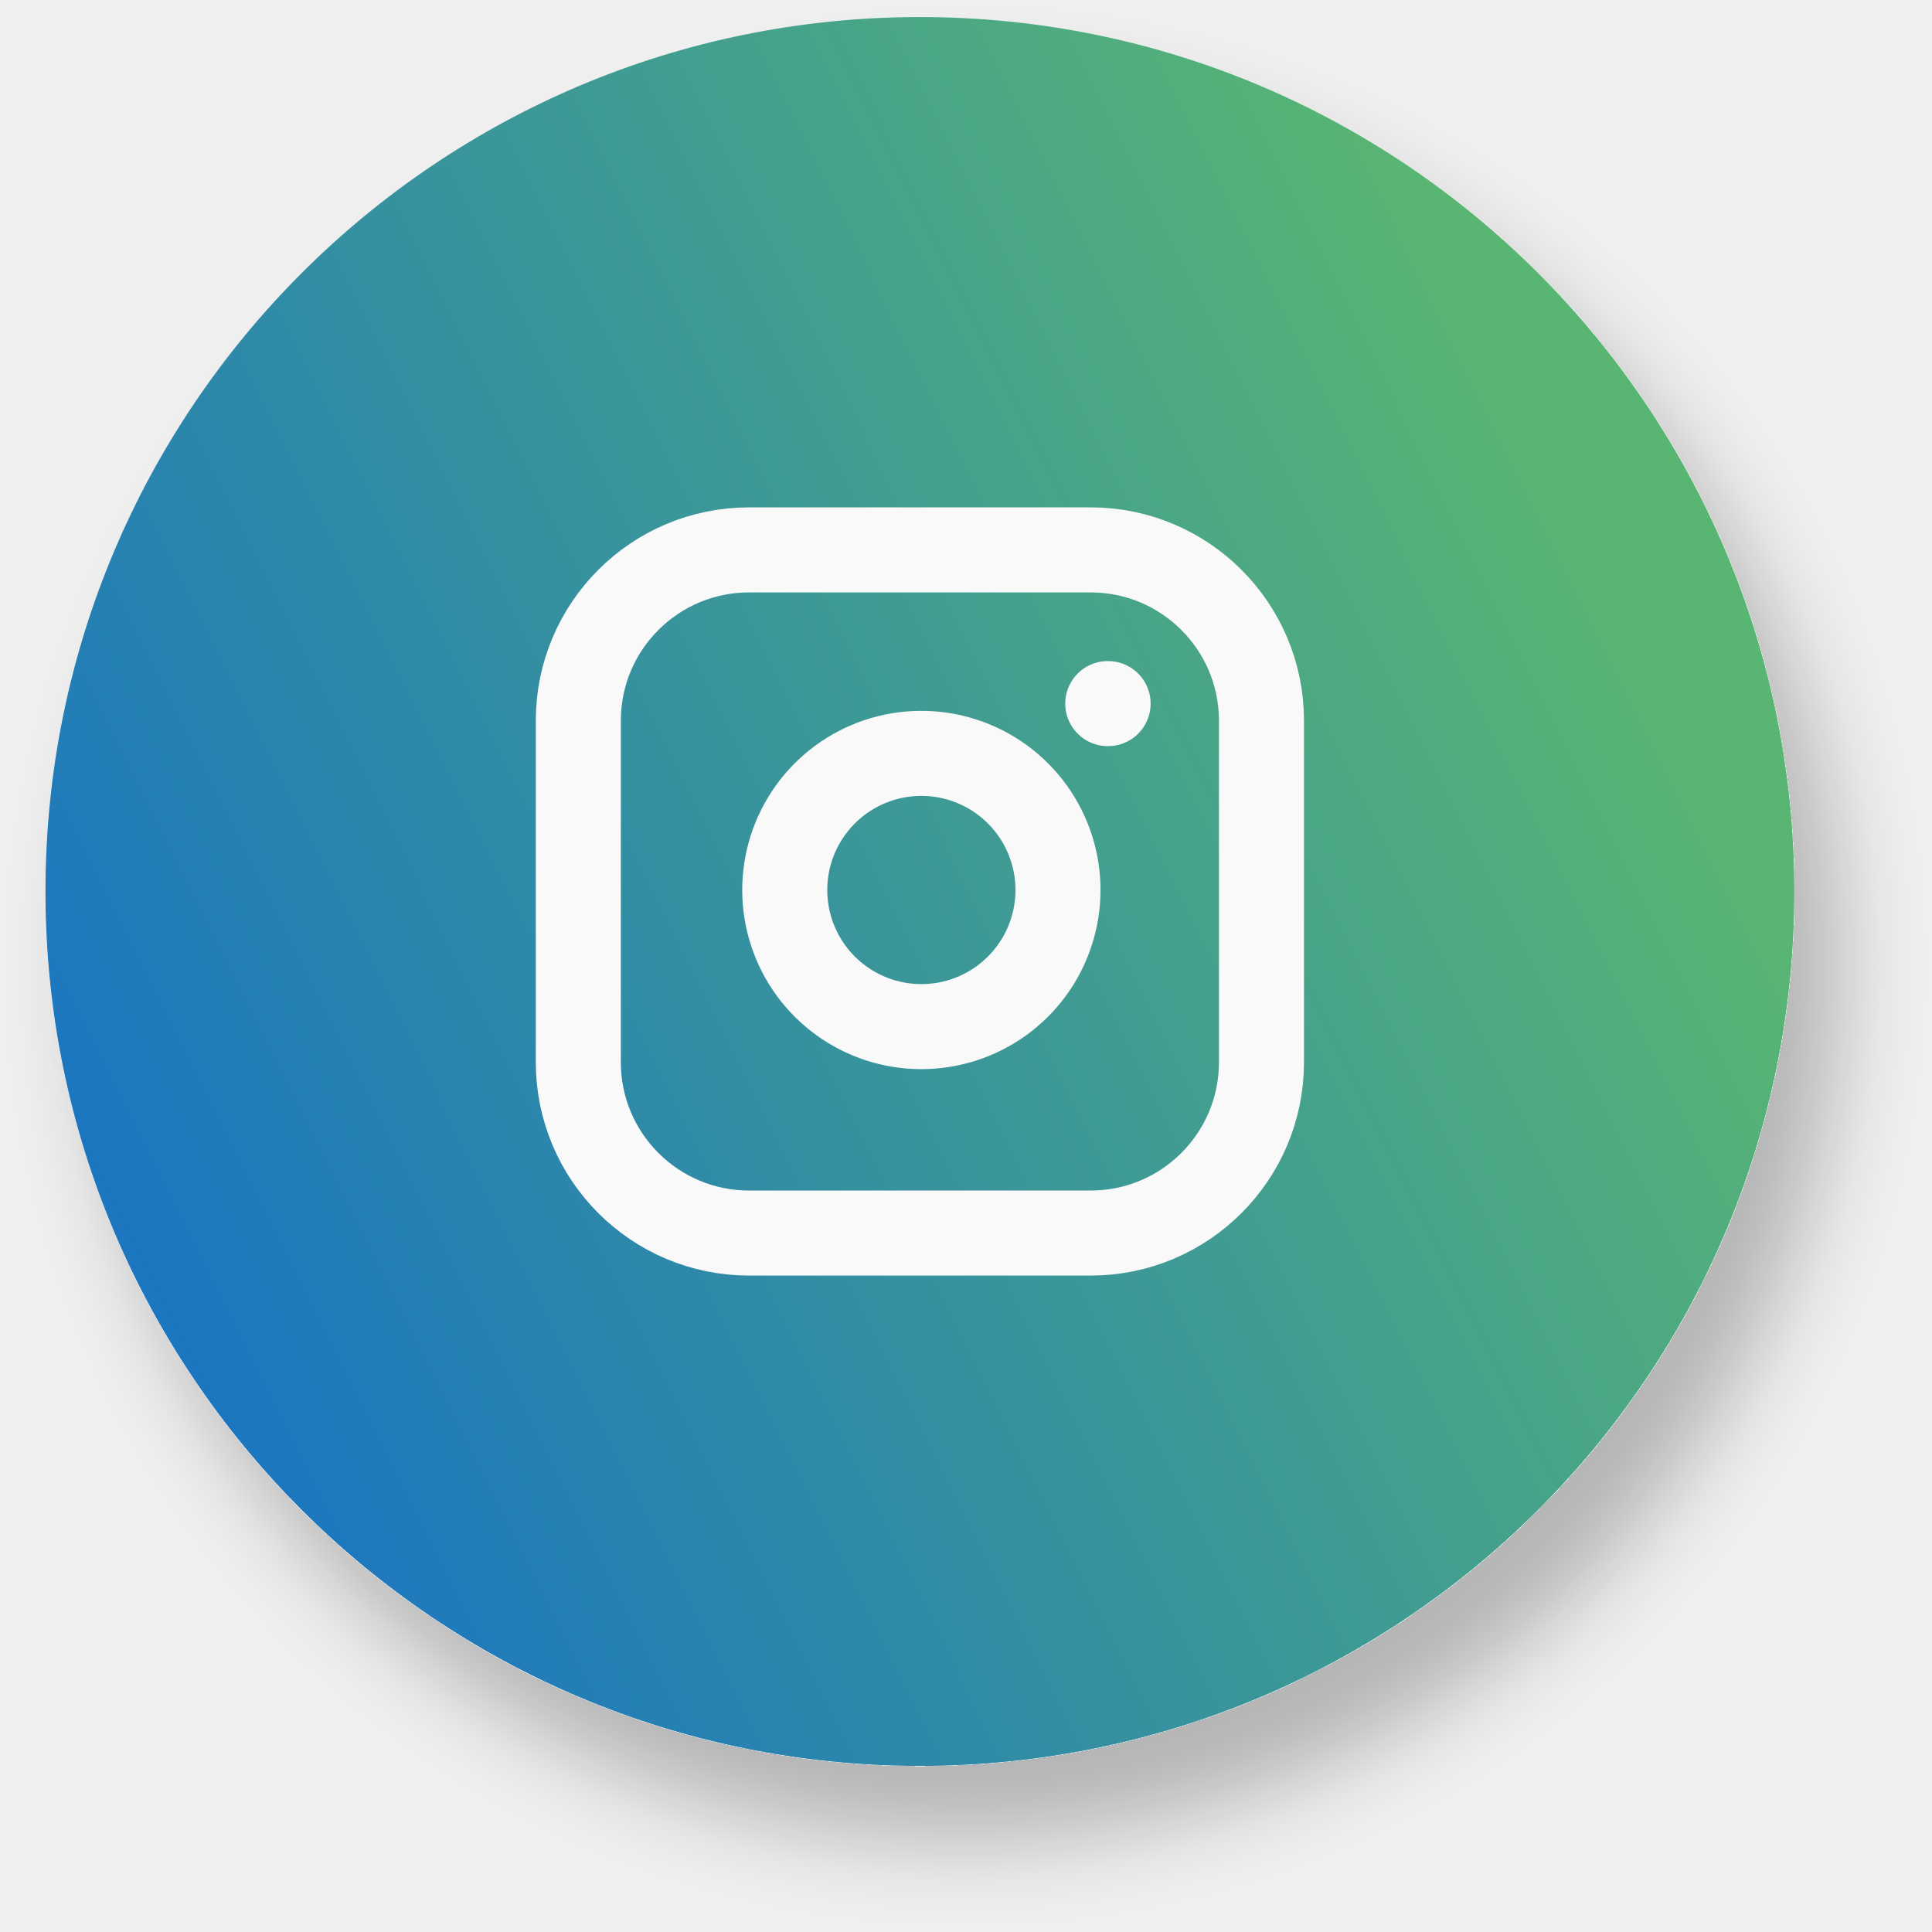
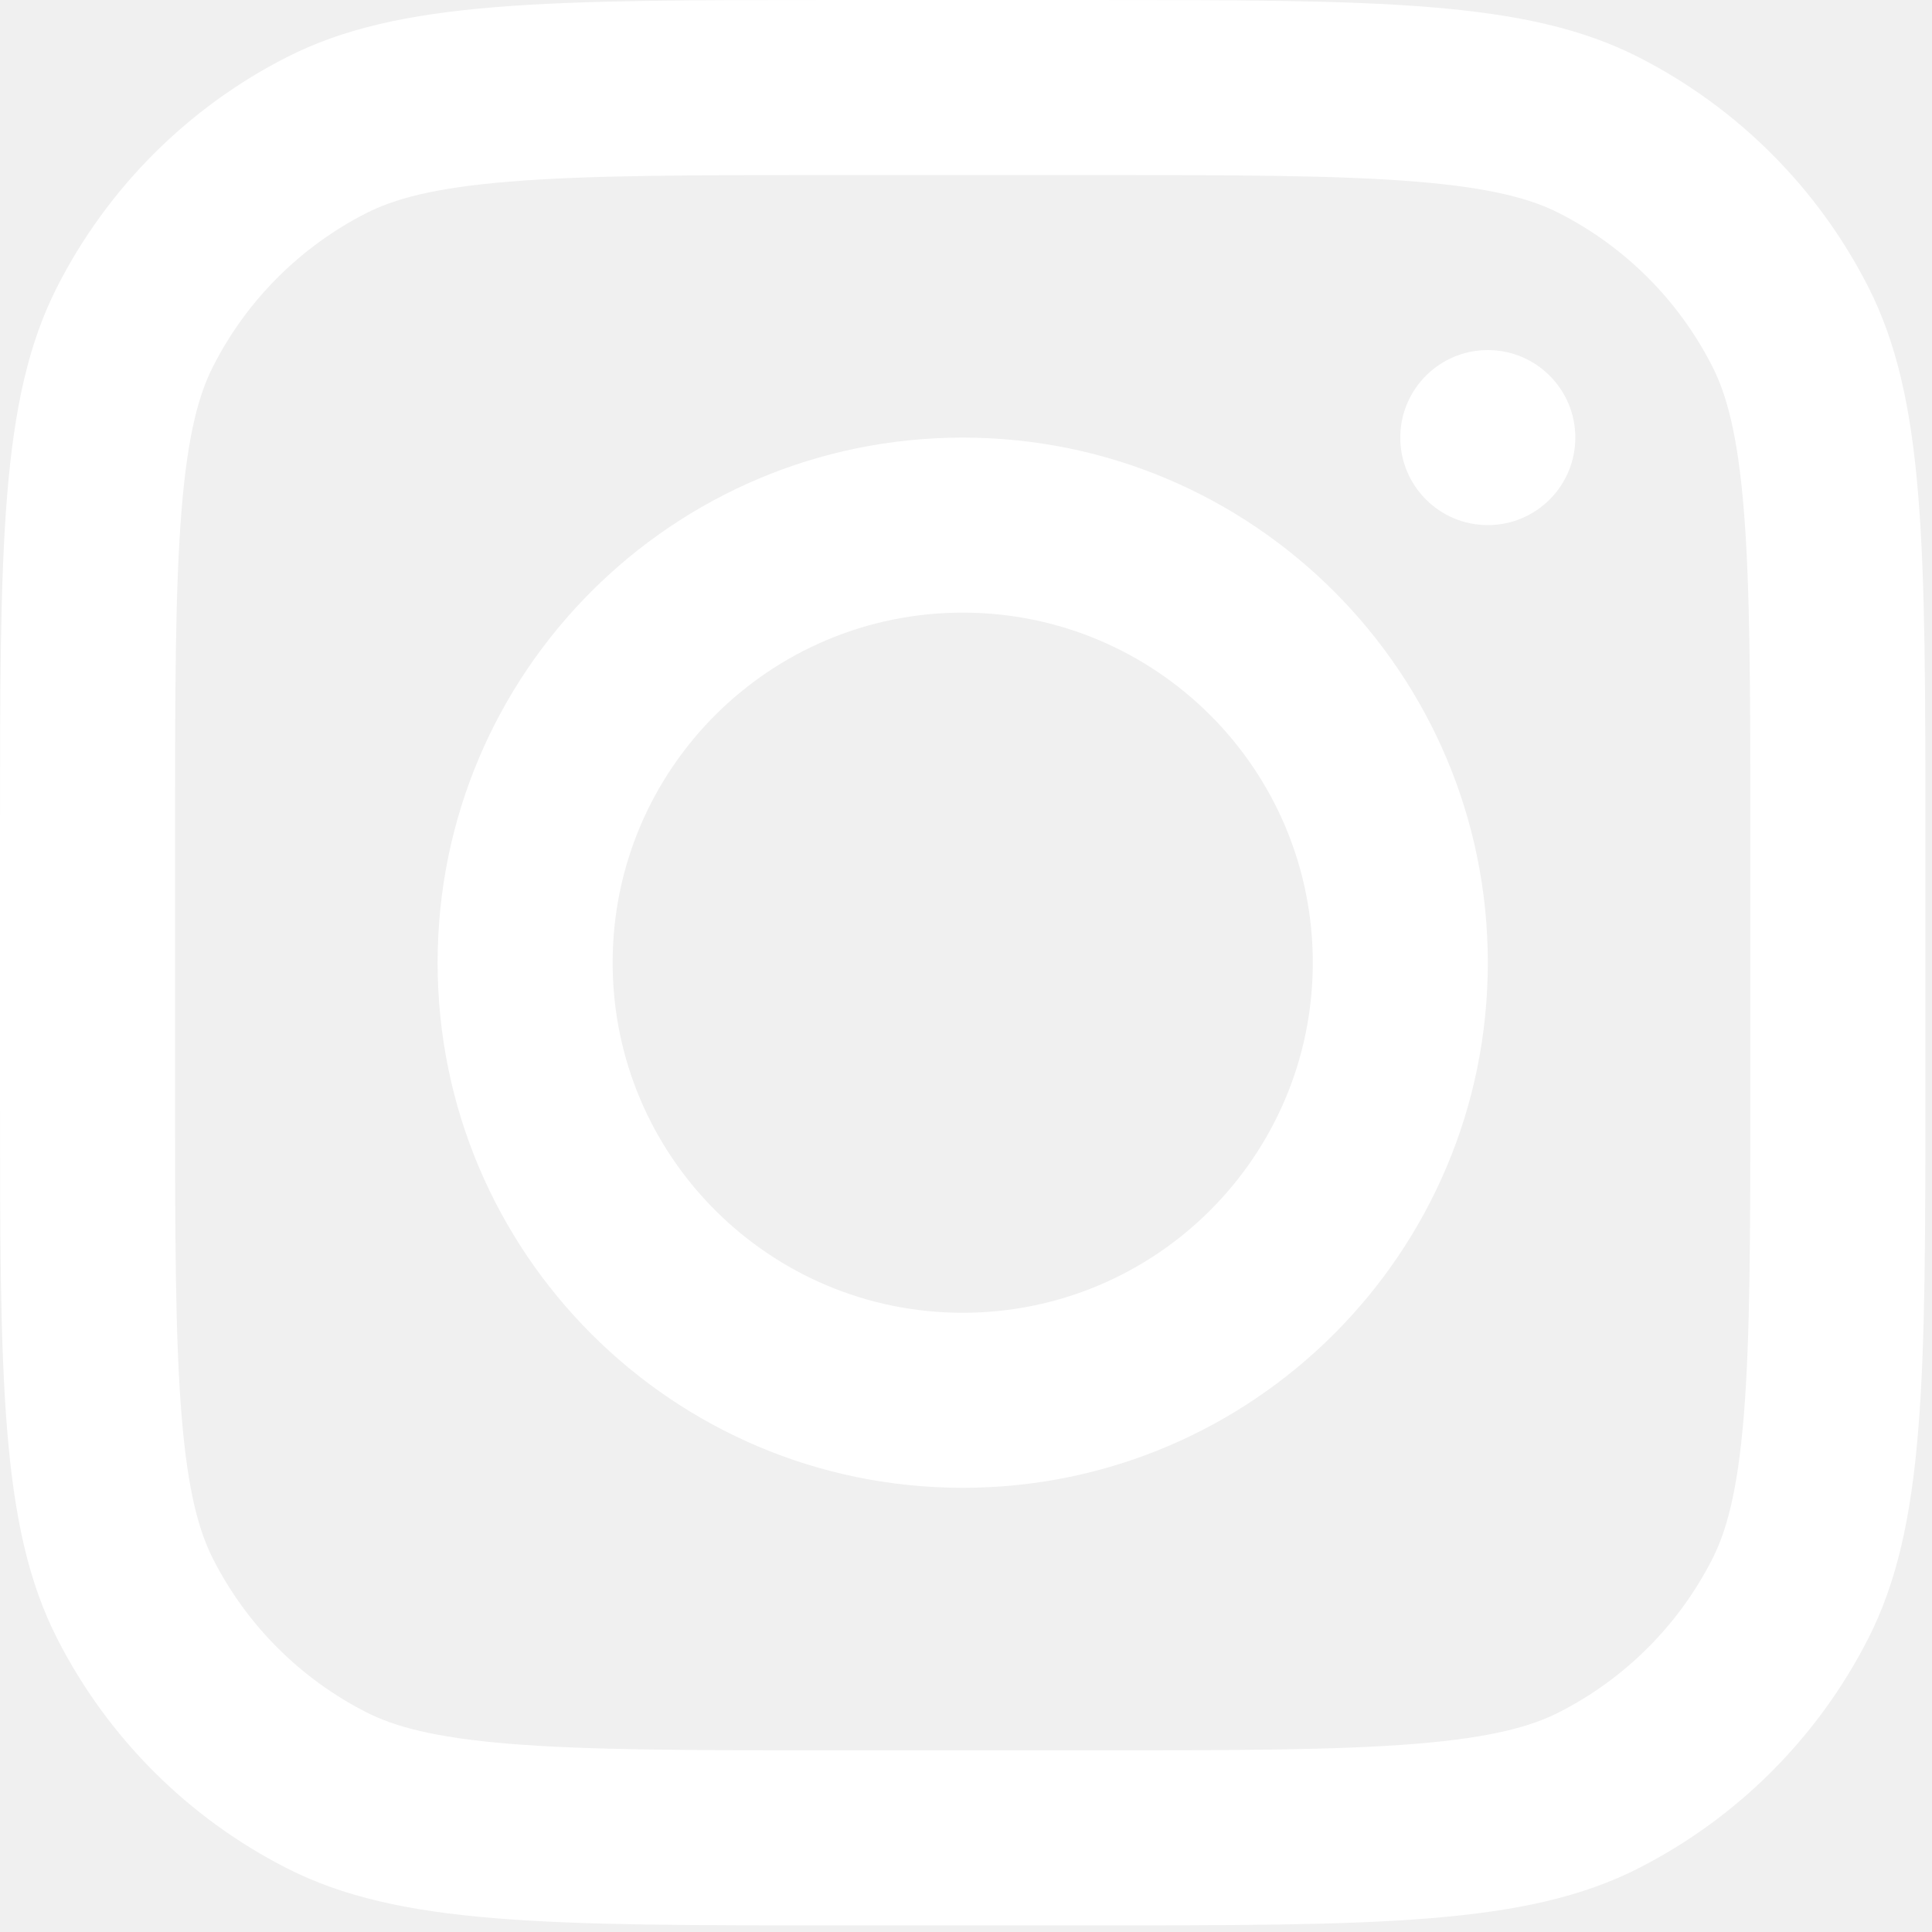
- <svg xmlns="http://www.w3.org/2000/svg" width="340" height="340" viewBox="0 0 340 340" fill="none">
-   <g filter="url(#filter0_d_140_40)">
-     <rect x="8" y="3" width="307.77" height="307.77" rx="153.885" fill="url(#paint0_linear_140_40)" />
-     <path d="M194.946 123.824H195.007M131.829 96.773H191.941C208.54 96.773 221.997 110.23 221.997 126.829V186.941C221.997 203.54 208.54 216.996 191.941 216.996H131.829C115.23 216.996 101.774 203.54 101.774 186.941V126.829C101.774 110.23 115.23 96.773 131.829 96.773ZM185.93 153.098C186.672 158.101 185.817 163.21 183.488 167.699C181.158 172.188 177.473 175.828 172.955 178.102C168.438 180.376 163.319 181.167 158.325 180.364C153.332 179.56 148.719 177.203 145.143 173.627C141.567 170.051 139.21 165.438 138.406 160.445C137.603 155.451 138.394 150.332 140.668 145.815C142.942 141.297 146.582 137.612 151.071 135.282C155.56 132.953 160.669 132.098 165.672 132.84C170.775 133.597 175.499 135.975 179.147 139.623C182.795 143.27 185.173 147.995 185.93 153.098Z" stroke="#F9F9F9" stroke-width="14.966" stroke-linecap="round" stroke-linejoin="round" />
+ <svg xmlns="http://www.w3.org/2000/svg" width="273" height="273" viewBox="0 0 273 273" fill="none">
+   <g clip-path="url(#clip0_3343_2070)">
+     <path fill-rule="evenodd" clip-rule="evenodd" d="M136.036 210.234C177.015 210.234 210.236 177.013 210.236 136.034C210.236 95.054 177.015 61.834 136.036 61.834C95.056 61.834 61.836 95.054 61.836 136.034C61.836 177.013 95.056 210.234 136.036 210.234ZM136.036 185.501C163.355 185.501 185.503 163.353 185.503 136.034C185.503 108.714 163.355 86.567 136.036 86.567C108.716 86.567 86.569 108.714 86.569 136.034C86.569 163.353 108.716 185.501 136.036 185.501Z" fill="white" />
+     <path d="M210.234 49.467C203.404 49.467 197.867 55.004 197.867 61.834C197.867 68.663 203.404 74.2 210.234 74.2C217.064 74.2 222.601 68.663 222.601 61.834C222.601 55.004 217.064 49.467 210.234 49.467Z" fill="white" />
+     <path fill-rule="evenodd" clip-rule="evenodd" d="M8.087 40.514C0 56.386 0 77.164 0 118.72V153.347C0 194.902 0 215.681 8.087 231.552C15.201 245.514 26.552 256.865 40.514 263.979C56.386 272.067 77.164 272.067 118.72 272.067H153.347C194.902 272.067 215.681 272.067 231.552 263.979C245.514 256.865 256.865 245.514 263.979 231.552C272.067 215.681 272.067 194.902 272.067 153.347V118.72C272.067 77.164 272.067 56.386 263.979 40.514C256.865 26.552 245.514 15.201 231.552 8.087C215.681 0 194.902 0 153.347 0H118.72C77.164 0 56.386 0 40.514 8.087C26.552 15.201 15.201 26.552 8.087 40.514ZM153.347 24.733H118.72C97.534 24.733 83.132 24.753 72 25.662C61.156 26.548 55.611 28.154 51.743 30.125C42.435 34.867 34.867 42.435 30.125 51.743C28.154 55.611 26.548 61.156 25.662 72C24.753 83.132 24.733 97.534 24.733 118.72V153.347C24.733 174.533 24.753 188.934 25.662 200.067C26.548 210.911 28.154 216.456 30.125 220.324C34.867 229.632 42.435 237.199 51.743 241.941C55.611 243.913 61.156 245.519 72 246.405C83.132 247.313 97.534 247.333 118.72 247.333H153.347C174.533 247.333 188.934 247.313 200.067 246.405C210.911 245.519 216.456 243.913 220.324 241.941C229.632 237.199 237.199 229.632 241.941 220.324C243.913 216.456 245.519 210.911 246.405 200.067C247.313 188.934 247.333 174.533 247.333 153.347V118.72C247.333 97.534 247.313 83.132 246.405 72C245.519 61.156 243.913 55.611 241.941 51.743C237.199 42.435 229.632 34.867 220.324 30.125C216.456 28.154 210.911 26.548 200.067 25.662C188.934 24.753 174.533 24.733 153.347 24.733Z" fill="white" />
  </g>
  <defs>
-     <filter id="filter0_d_140_40" x="0.218" y="0.206" width="339.298" height="339.298" filterUnits="userSpaceOnUse" color-interpolation-filters="sRGB">
-       <feFlood flood-opacity="0" result="BackgroundImageFix" />
-       <feColorMatrix in="SourceAlpha" type="matrix" values="0 0 0 0 0 0 0 0 0 0 0 0 0 0 0 0 0 0 127 0" result="hardAlpha" />
-       <feOffset dx="7.982" dy="12.97" />
-       <feGaussianBlur stdDeviation="7.882" />
-       <feComposite in2="hardAlpha" operator="out" />
-       <feColorMatrix type="matrix" values="0 0 0 0 0 0 0 0 0 0 0 0 0 0 0 0 0 0 0.25 0" />
-       <feBlend mode="normal" in2="BackgroundImageFix" result="effect1_dropShadow_140_40" />
-       <feBlend mode="normal" in="SourceGraphic" in2="effect1_dropShadow_140_40" result="shape" />
-     </filter>
-     <linearGradient id="paint0_linear_140_40" x1="8" y1="310.479" x2="315.77" y2="156.885" gradientUnits="userSpaceOnUse">
-       <stop offset="0.13" stop-color="#1A74C2" />
-       <stop offset="1" stop-color="#59B672" />
-     </linearGradient>
+     <clipPath id="clip0_3343_2070">
+       <rect width="272.067" height="272.067" fill="white" />
+     </clipPath>
  </defs>
</svg>
